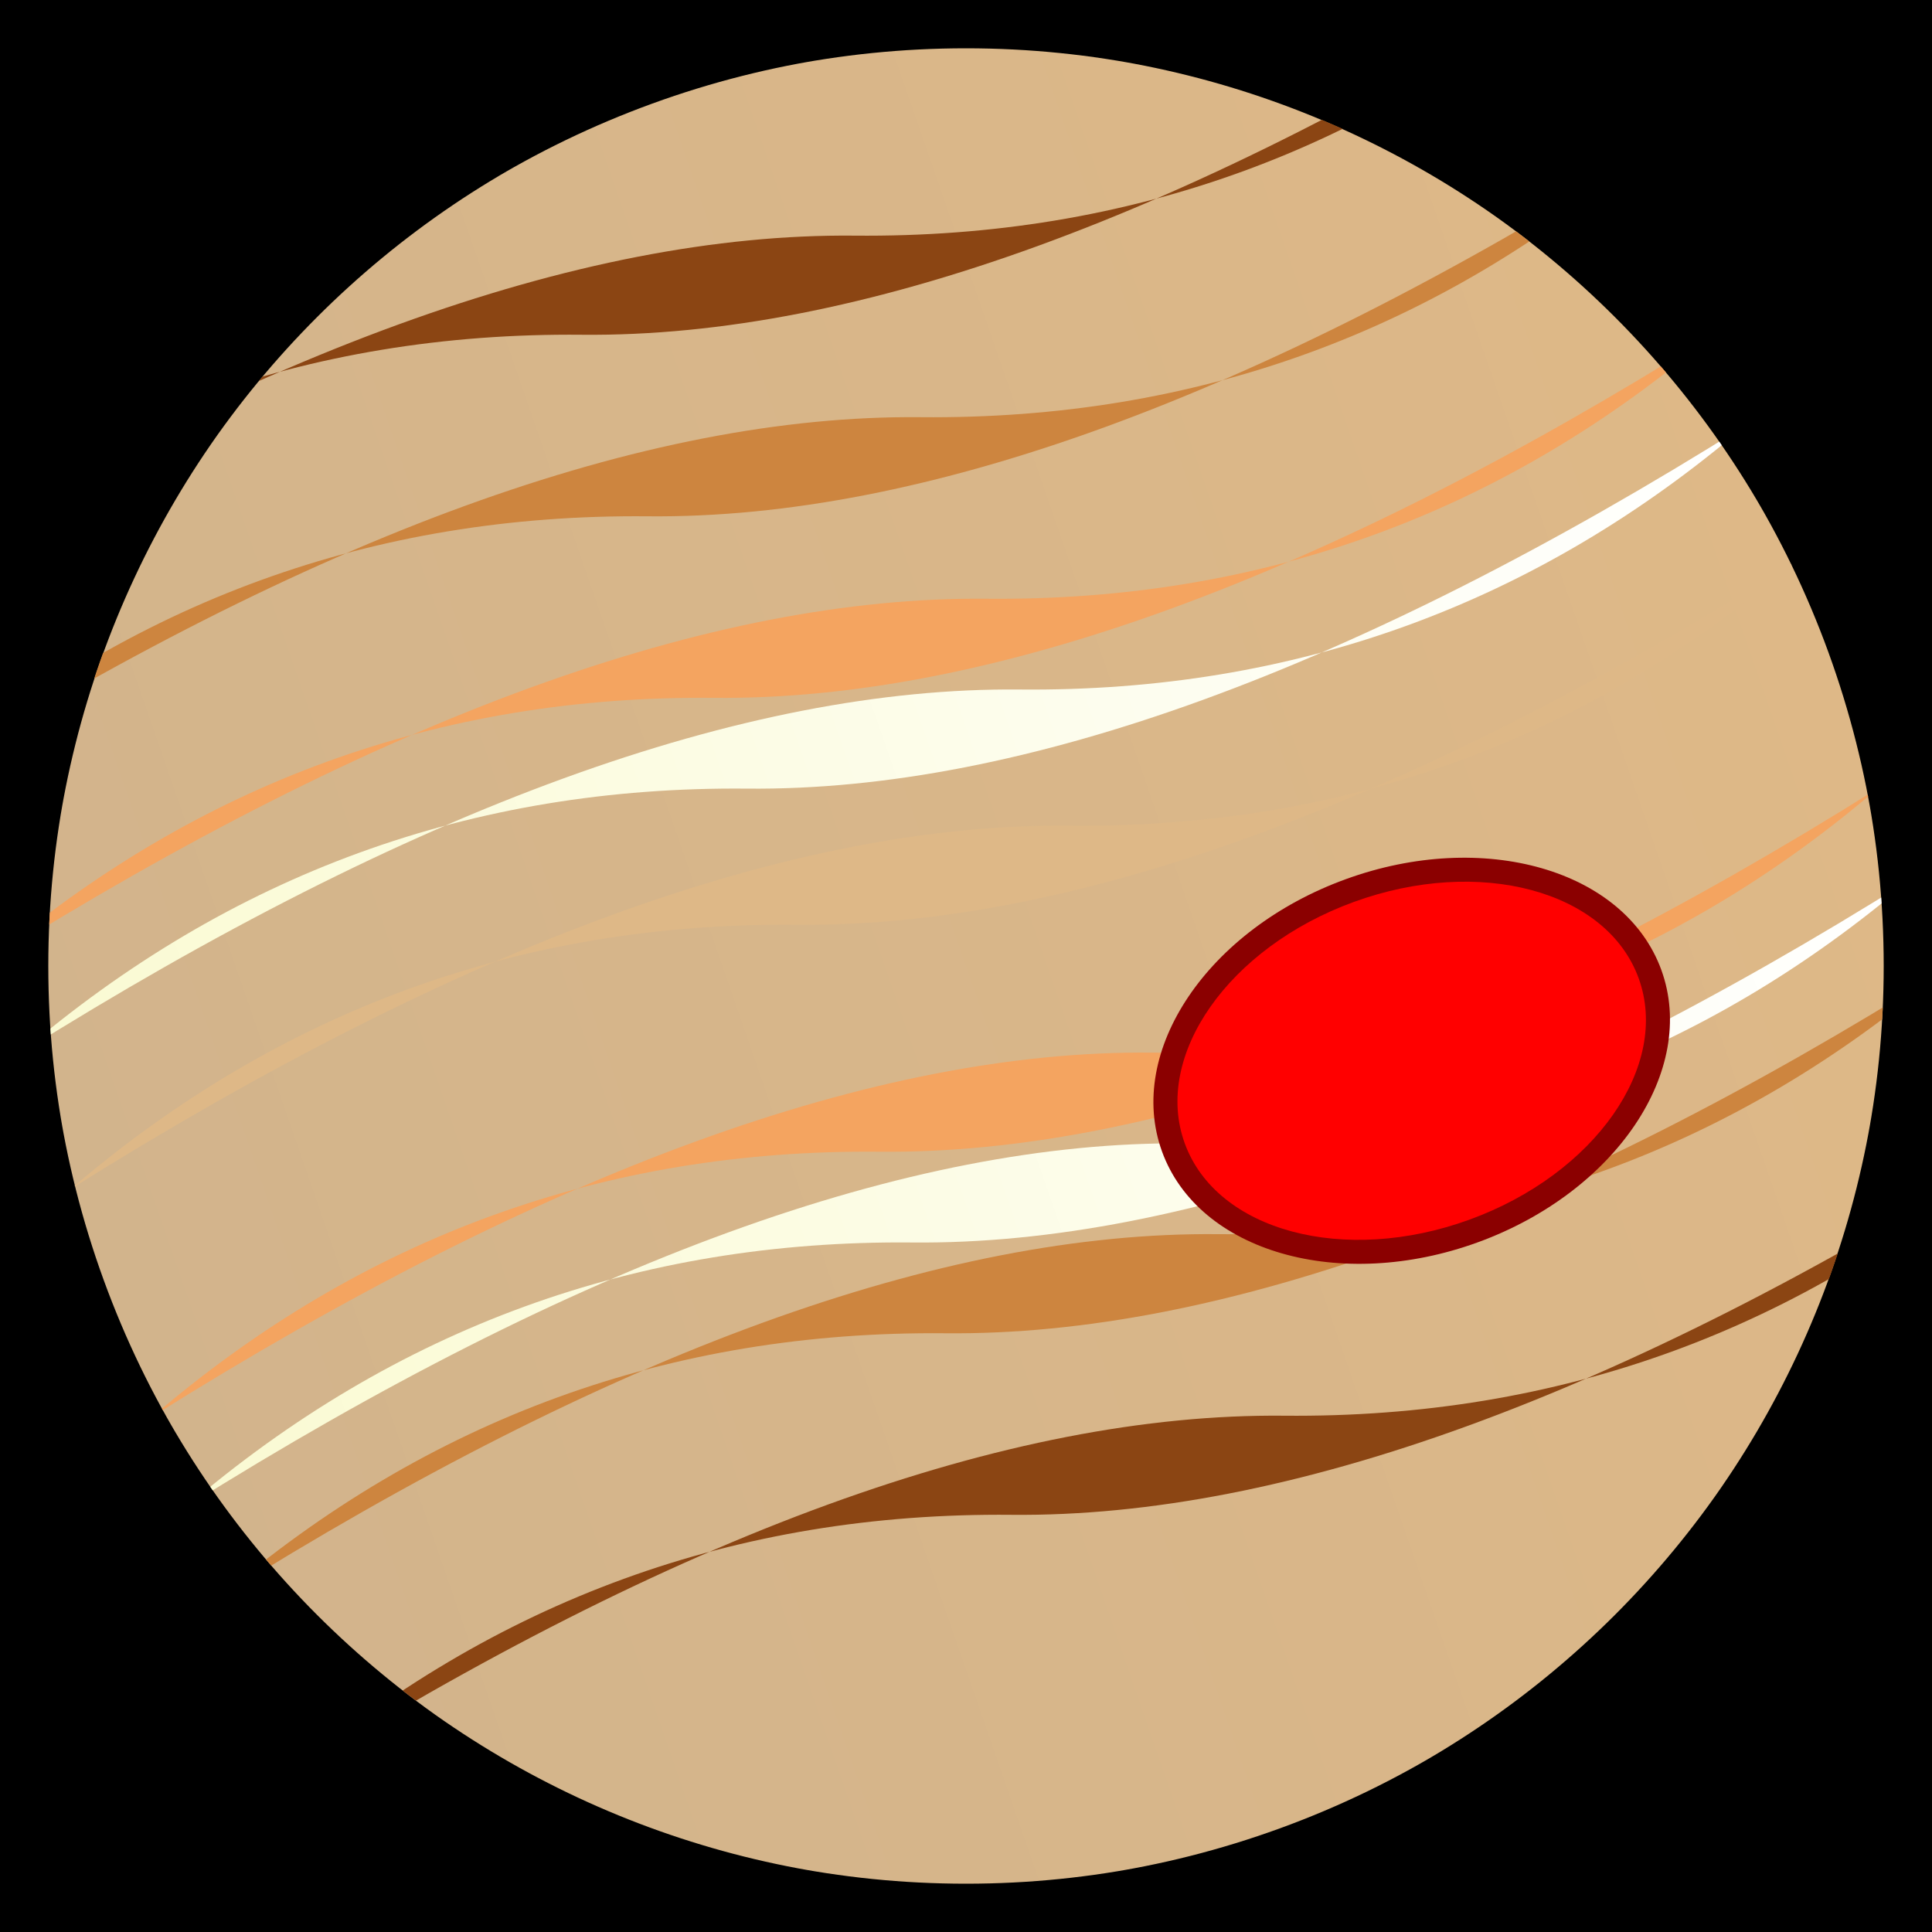
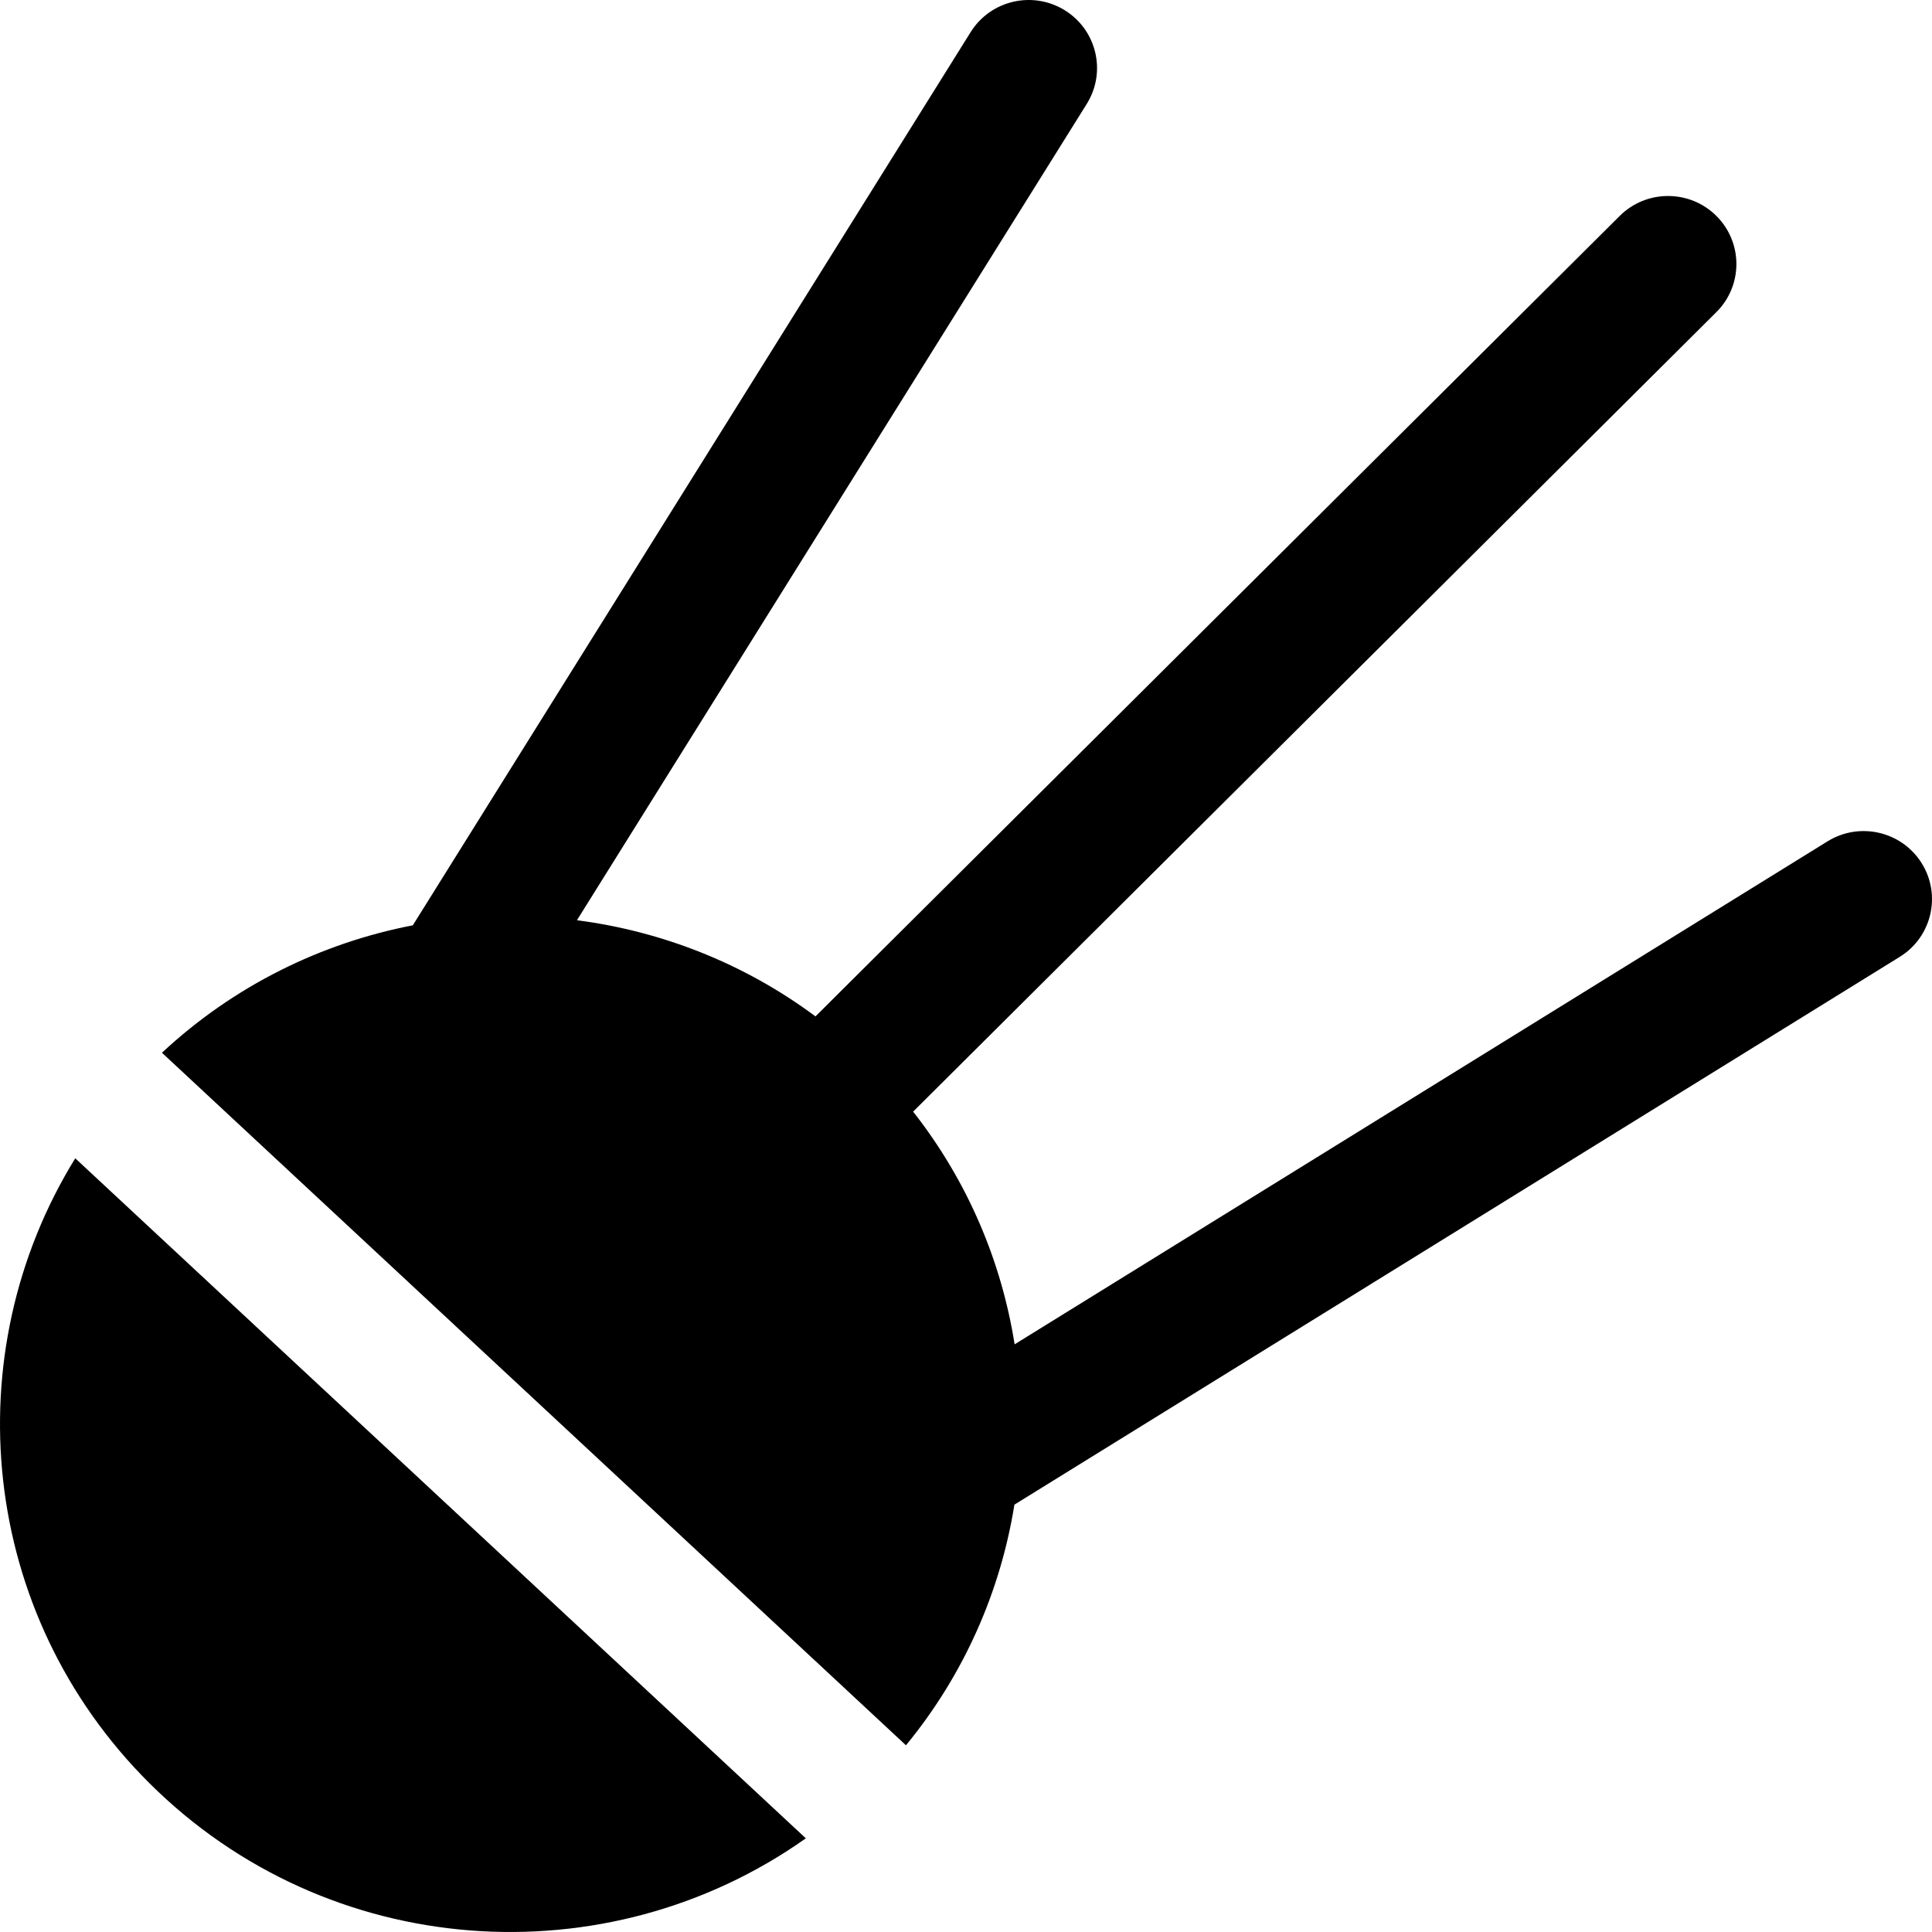
- <svg xmlns="http://www.w3.org/2000/svg" width="400" height="400" viewBox="0 0 400 400">
-   <defs>
-     <linearGradient id="gradTan" x1="0%" y1="0%" x2="100%" y2="0%">
-       <stop offset="0%" style="stop-color:tan;stop-opacity:1" />
-       <stop offset="100%" style="stop-color:burlywood;stop-opacity:1" />
-     </linearGradient>
-     <linearGradient id="gradSandyBrown" x1="0%" y1="0%" x2="100%" y2="0%">
-       <stop offset="0%" style="stop-color:sandybrown;stop-opacity:1" />
-       <stop offset="100%" style="stop-color:peru;stop-opacity:1" />
-     </linearGradient>
-     <linearGradient id="gradOffWhite" x1="0%" y1="0%" x2="100%" y2="0%">
-       <stop offset="0%" style="stop-color:lightgoldenrodyellow;stop-opacity:1" />
-       <stop offset="100%" style="stop-color:white;stop-opacity:1" />
-     </linearGradient>
-     <clipPath id="clipCircle">
-       <circle cx="200" cy="200" r="190" />
-     </clipPath>
-   </defs>
-   <rect width="400" height="400" fill="black" />
-   <g clip-path="url(#clipCircle)">
-     <g transform="rotate(-20 200 200)">
-       <circle cx="200" cy="200" r="190" fill="url(#gradTan)" stroke="none" />
-     </g>
-     <g transform="rotate(-20 200 200)">
-       <path d="M 10 180 Q 90 150 170 180 T 390 180 Q 310 210 230 180 T 10 180" fill="burlywood" />
-       <path d="M 10 130 Q 90 100 170 130 T 390 130 Q 310 160 230 130 T 10 130" fill="sandybrown" />
-       <path d="M 10 230 Q 90 200 170 230 T 390 230 Q 310 260 230 230 T 10 230" fill="sandybrown" />
-       <path d="M 10 90 Q 90 60 170 90 T 390 90 Q 310 120 230 90 T 10 90" fill="peru" />
-       <path d="M 10 270 Q 90 240 170 270 T 390 270 Q 310 300 230 270 T 10 270" fill="peru" />
-       <path d="M 10 50 Q 90 20 170 50 T 390 50 Q 310 80 230 50 T 10 50" fill="saddlebrown" />
-       <path d="M 10 310 Q 90 280 170 310 T 390 310 Q 310 340 230 310 T 10 310" fill="saddlebrown" />
-       <path d="M 10 150 Q 90 120 170 150 T 390 150 Q 310 180 230 150 T 10 150" fill="url(#gradOffWhite)" />
-       <path d="M 10 250 Q 90 220 170 250 T 390 250 Q 310 280 230 250 T 10 250" fill="url(#gradOffWhite)" />
-     </g>
-     <g transform="rotate(-20 200 200)">
-       <ellipse cx="280" cy="250" rx="55" ry="40" fill="darkred" />
-       <ellipse cx="280" cy="250" rx="50" ry="35" fill="red" />
-     </g>
-   </g>
+ <svg xmlns="http://www.w3.org/2000/svg" fill="#000000" height="800" width="800" version="1.1" id="Capa_1" viewBox="0 0 213.015 213.015" xml:space="preserve">
+   <defs id="defs7" />
+   <path d="m 209.457,105.501 -97.611,60.395 c -1.528,9.5 -5.506,18.685 -11.958,26.533 l -82.032,-76.358 c 7.981,-7.432 17.607,-12.106 27.66,-14.05 L 107.02,3.541 c 2.198,-3.518 6.843,-4.595 10.378,-2.41 3.534,2.188 4.619,6.812 2.421,10.33 L 63.612,101.461 c 9.329,1.21 18.411,4.738 26.3,10.603 L 178.584,23.806 c 2.944,-2.928 7.714,-2.928 10.657,0 2.943,2.93 2.943,7.678 0,10.607 l -88.563,88.151 c 6.011,7.66 9.741,16.511 11.19,25.657 l 89.632,-55.459 c 3.535,-2.187 8.182,-1.106 10.377,2.41 2.199,3.518 1.115,8.142 -2.419,10.329 z M 16.479,196.612 c 19.709,19.617 50.389,21.633 72.369,6.075 L 8.297,127.709 c -13.322,21.586 -10.604,50.206 8.182,68.904 z" id="path2" style="stroke-width:1" />
</svg>
